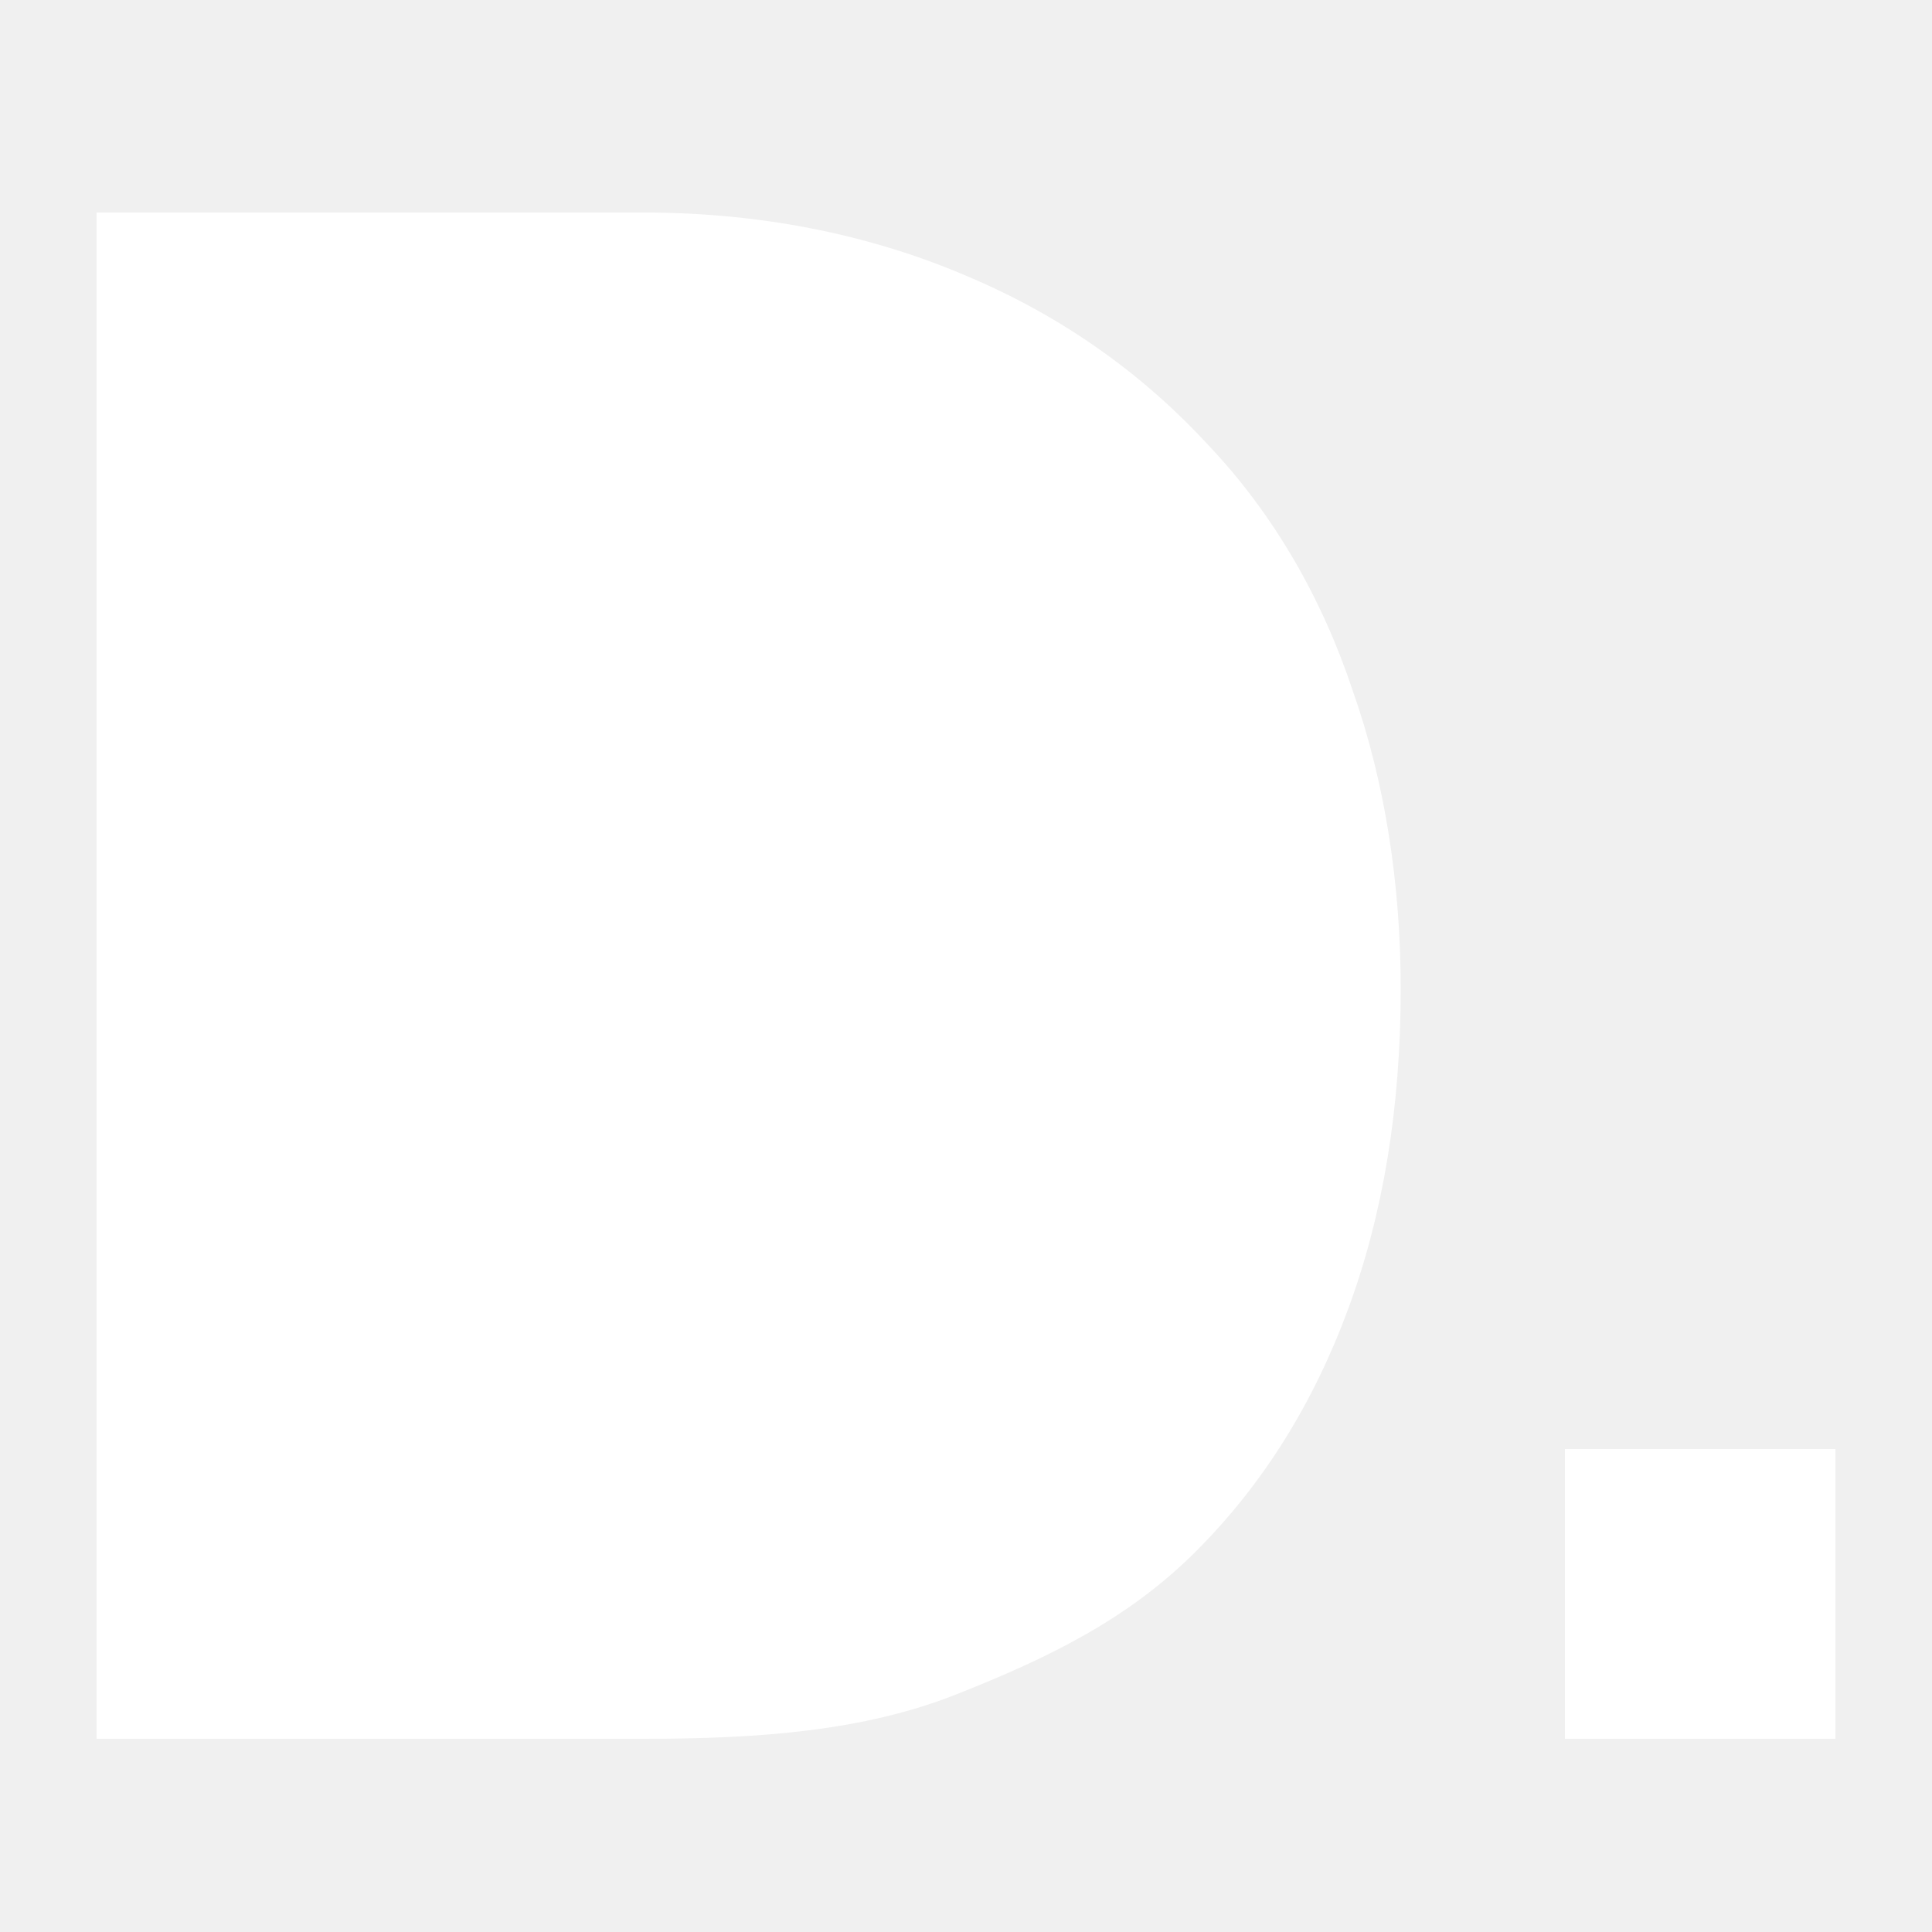
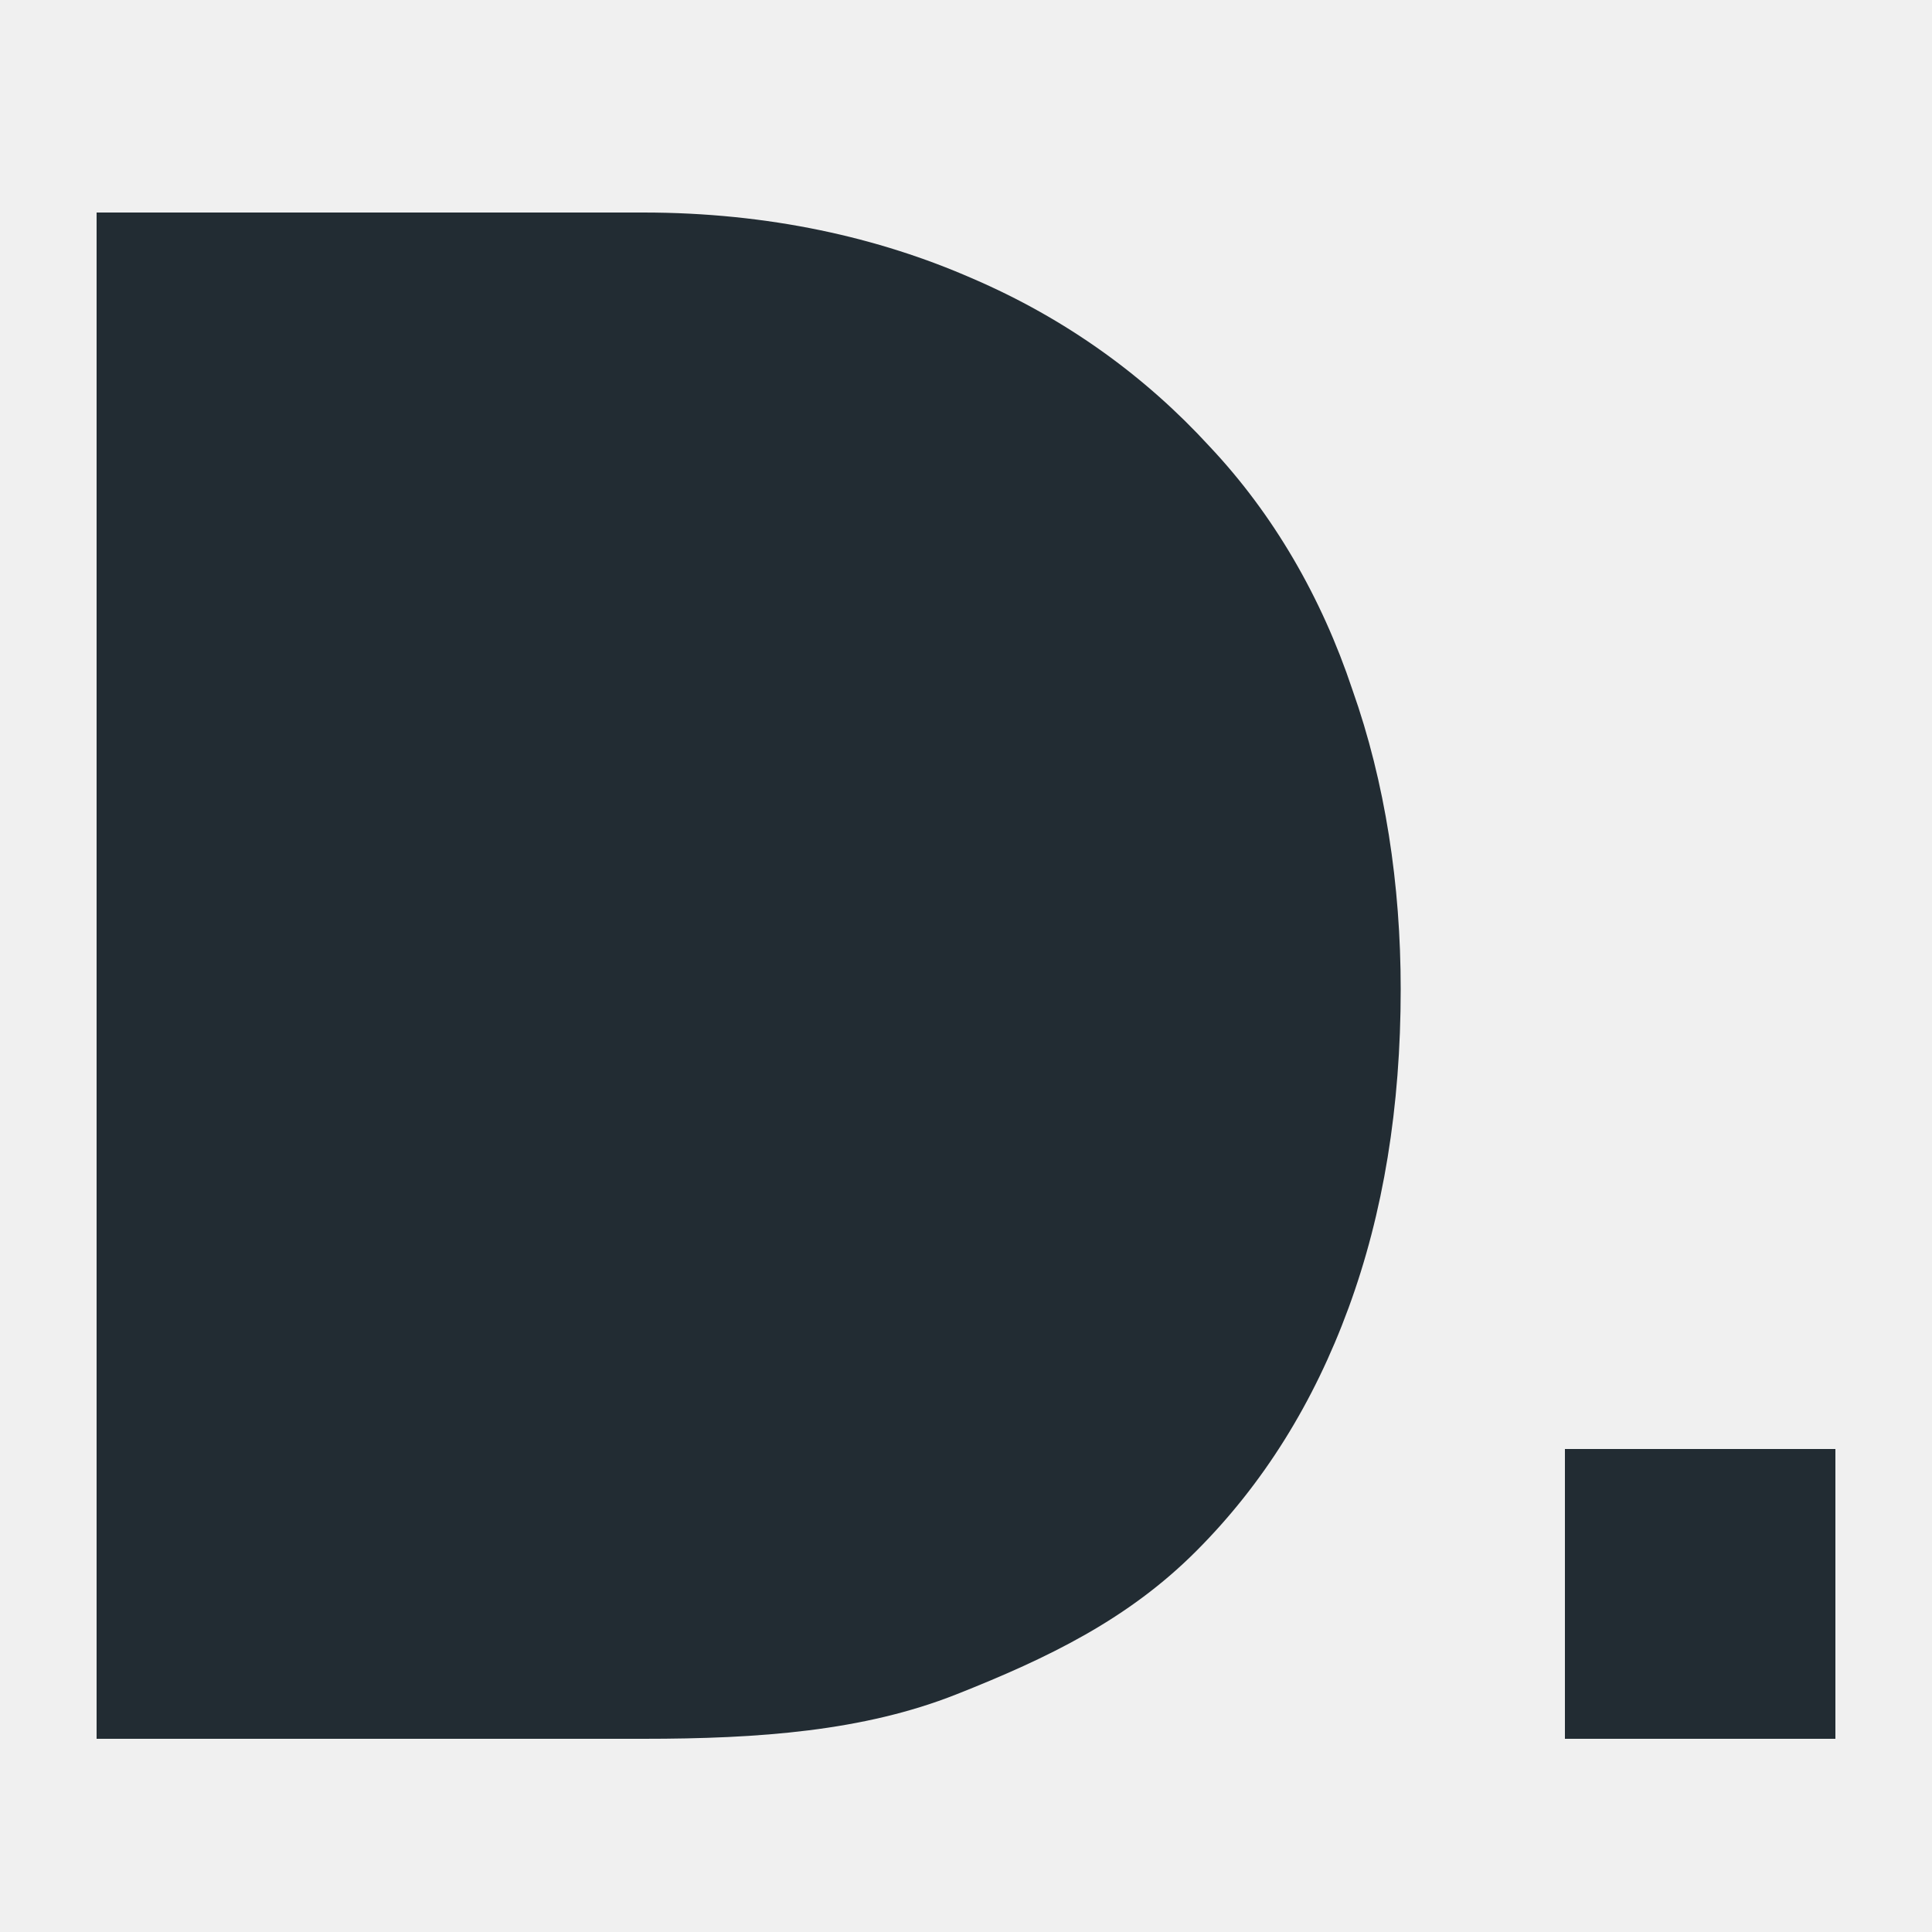
<svg xmlns="http://www.w3.org/2000/svg" version="1.1" id="Layer_1" x="0px" y="0px" viewBox="0 0 100 100" style="enable-background:new 0 0 100 100;" xml:space="preserve">
  <style type="text/css">
- 	.st0{fill:#FFFFFF;}
+ 	.st0{fill:#222c33;}
</style>
  <g>
    <rect x="81" y="75" class="st0" width="14" height="15" />
    <path class="st0" d="M70,35.7c-1.6-4.8-4.1-9.1-7.4-12.6c-3.3-3.6-7.4-6.6-12.3-8.7c-4.8-2.1-10.5-3.4-17-3.4H5v79h28.3   c6,0,11.4-0.4,16.2-2.3s8.9-3.9,12.4-7.4s6.1-7.7,7.9-12.6s2.7-10.4,2.7-16.5C72.5,45.8,71.7,40.5,70,35.7z" />
  </g>
</svg>
